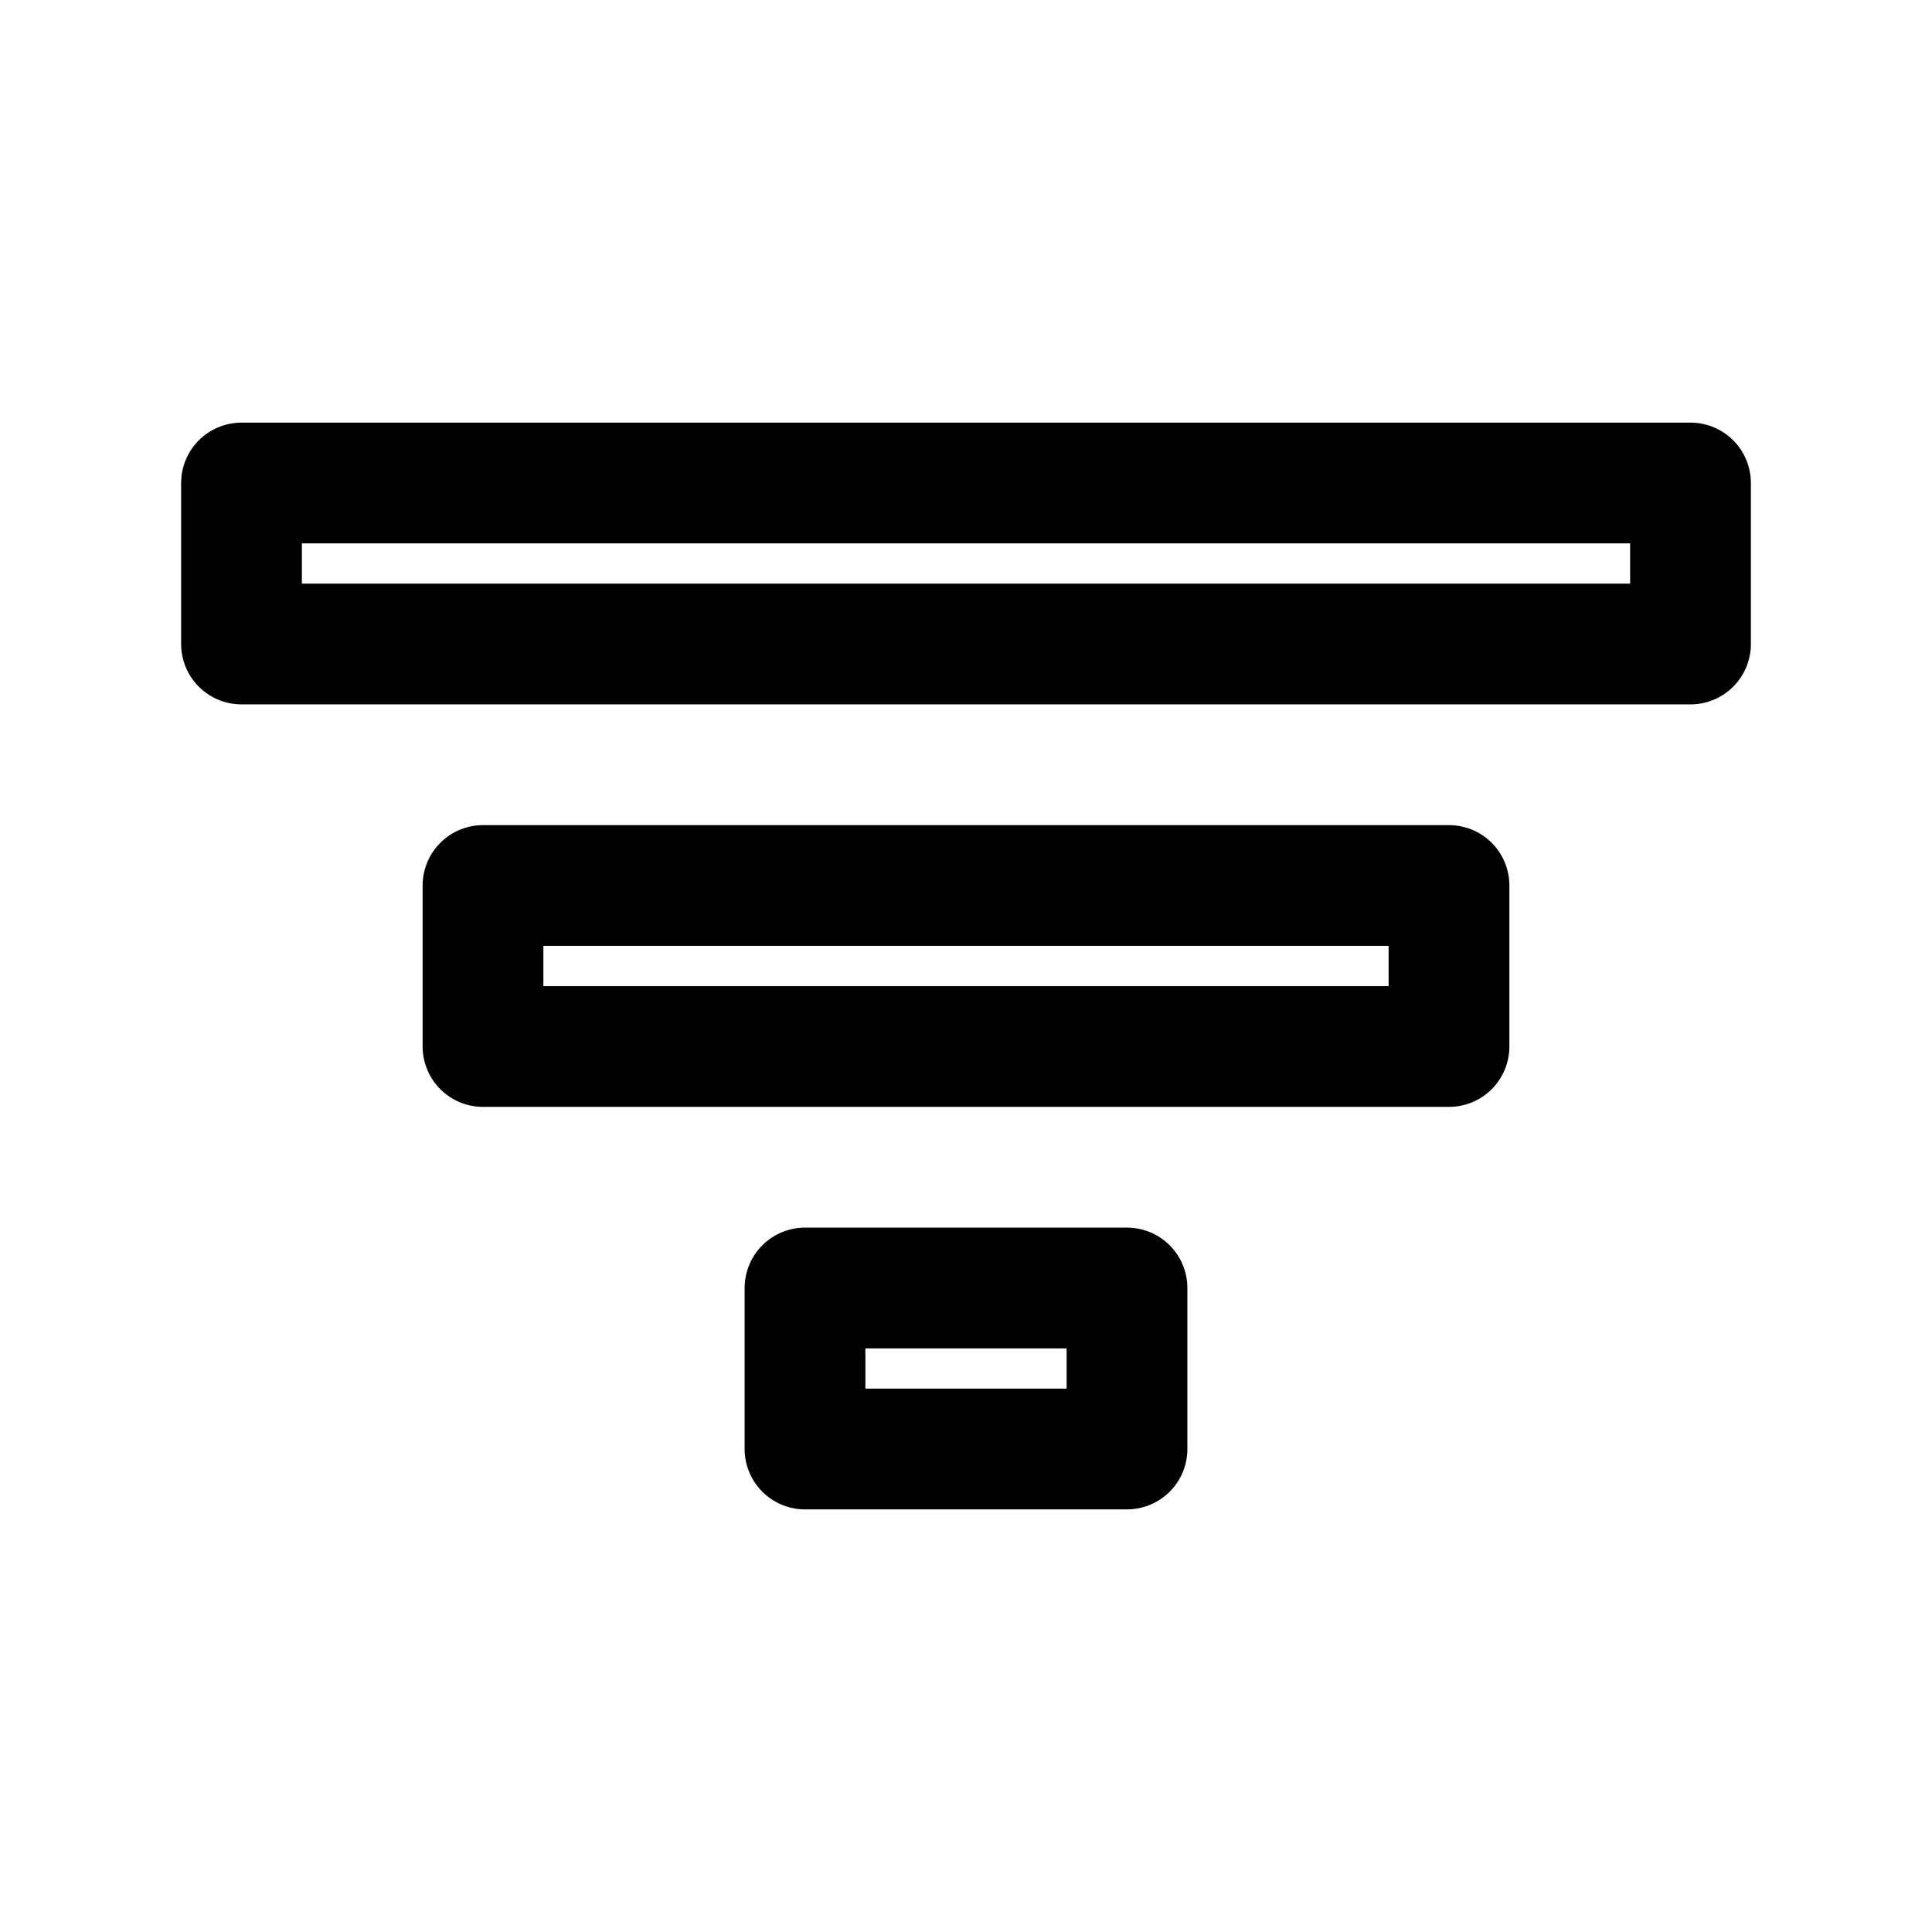
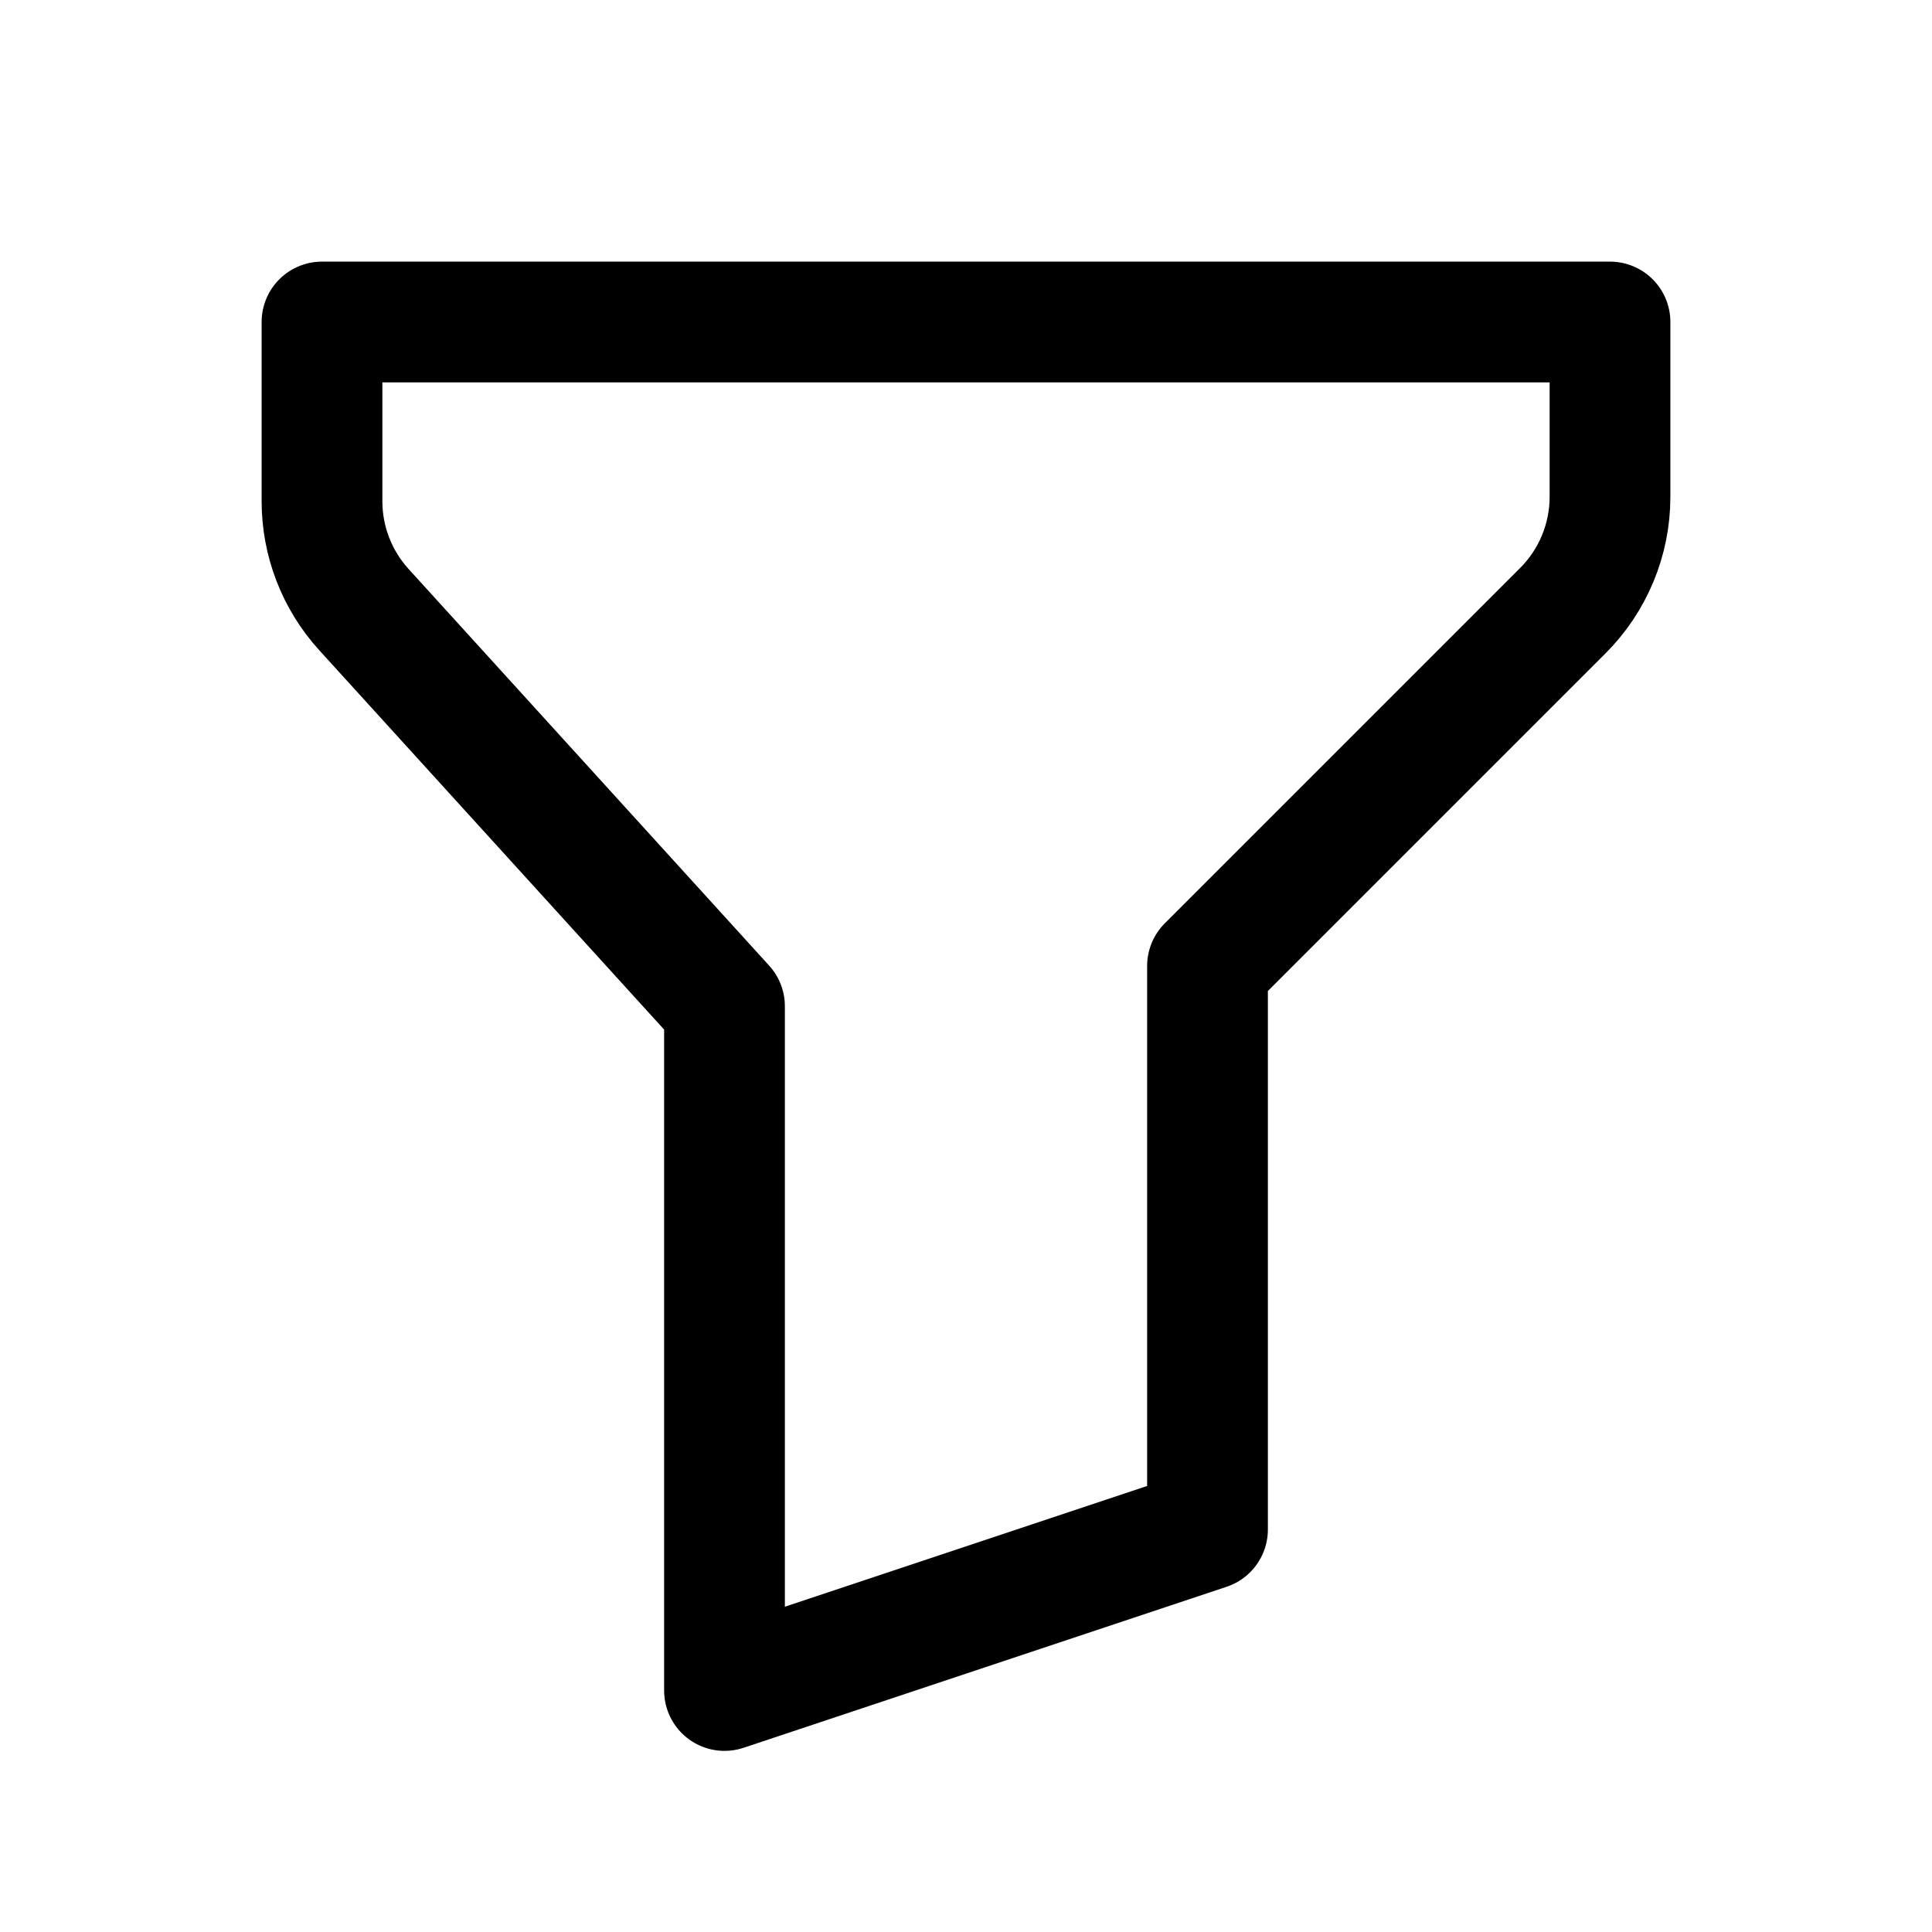
- <svg xmlns="http://www.w3.org/2000/svg" viewBox="0 0 24 24" width="48" height="48" fill="currentColor">
-   <path d="M3 6h18v2H3V6zm3 5h12v2H6v-2zm4 5h4v2h-4v-2z" stroke="currentColor" stroke-width="1.5" fill="none" stroke-linecap="round" stroke-linejoin="round" />
+ <svg xmlns="http://www.w3.org/2000/svg" viewBox="0 0 48 48" width="48" height="48" fill="none">
+   <g transform="translate(6.5 6.5)">
+     <path d="M1.5 1.5H33.5V5.844C33.5 6.905 33.078 7.922 32.328 8.672L23.5 17.5V31.5L11.5 35.5V18.5L2.54 8.644C1.871 7.908 1.5 6.949 1.5 5.954V1.5Z" stroke="currentColor" stroke-width="3" stroke-linecap="round" stroke-linejoin="round" />
+   </g>
</svg>
